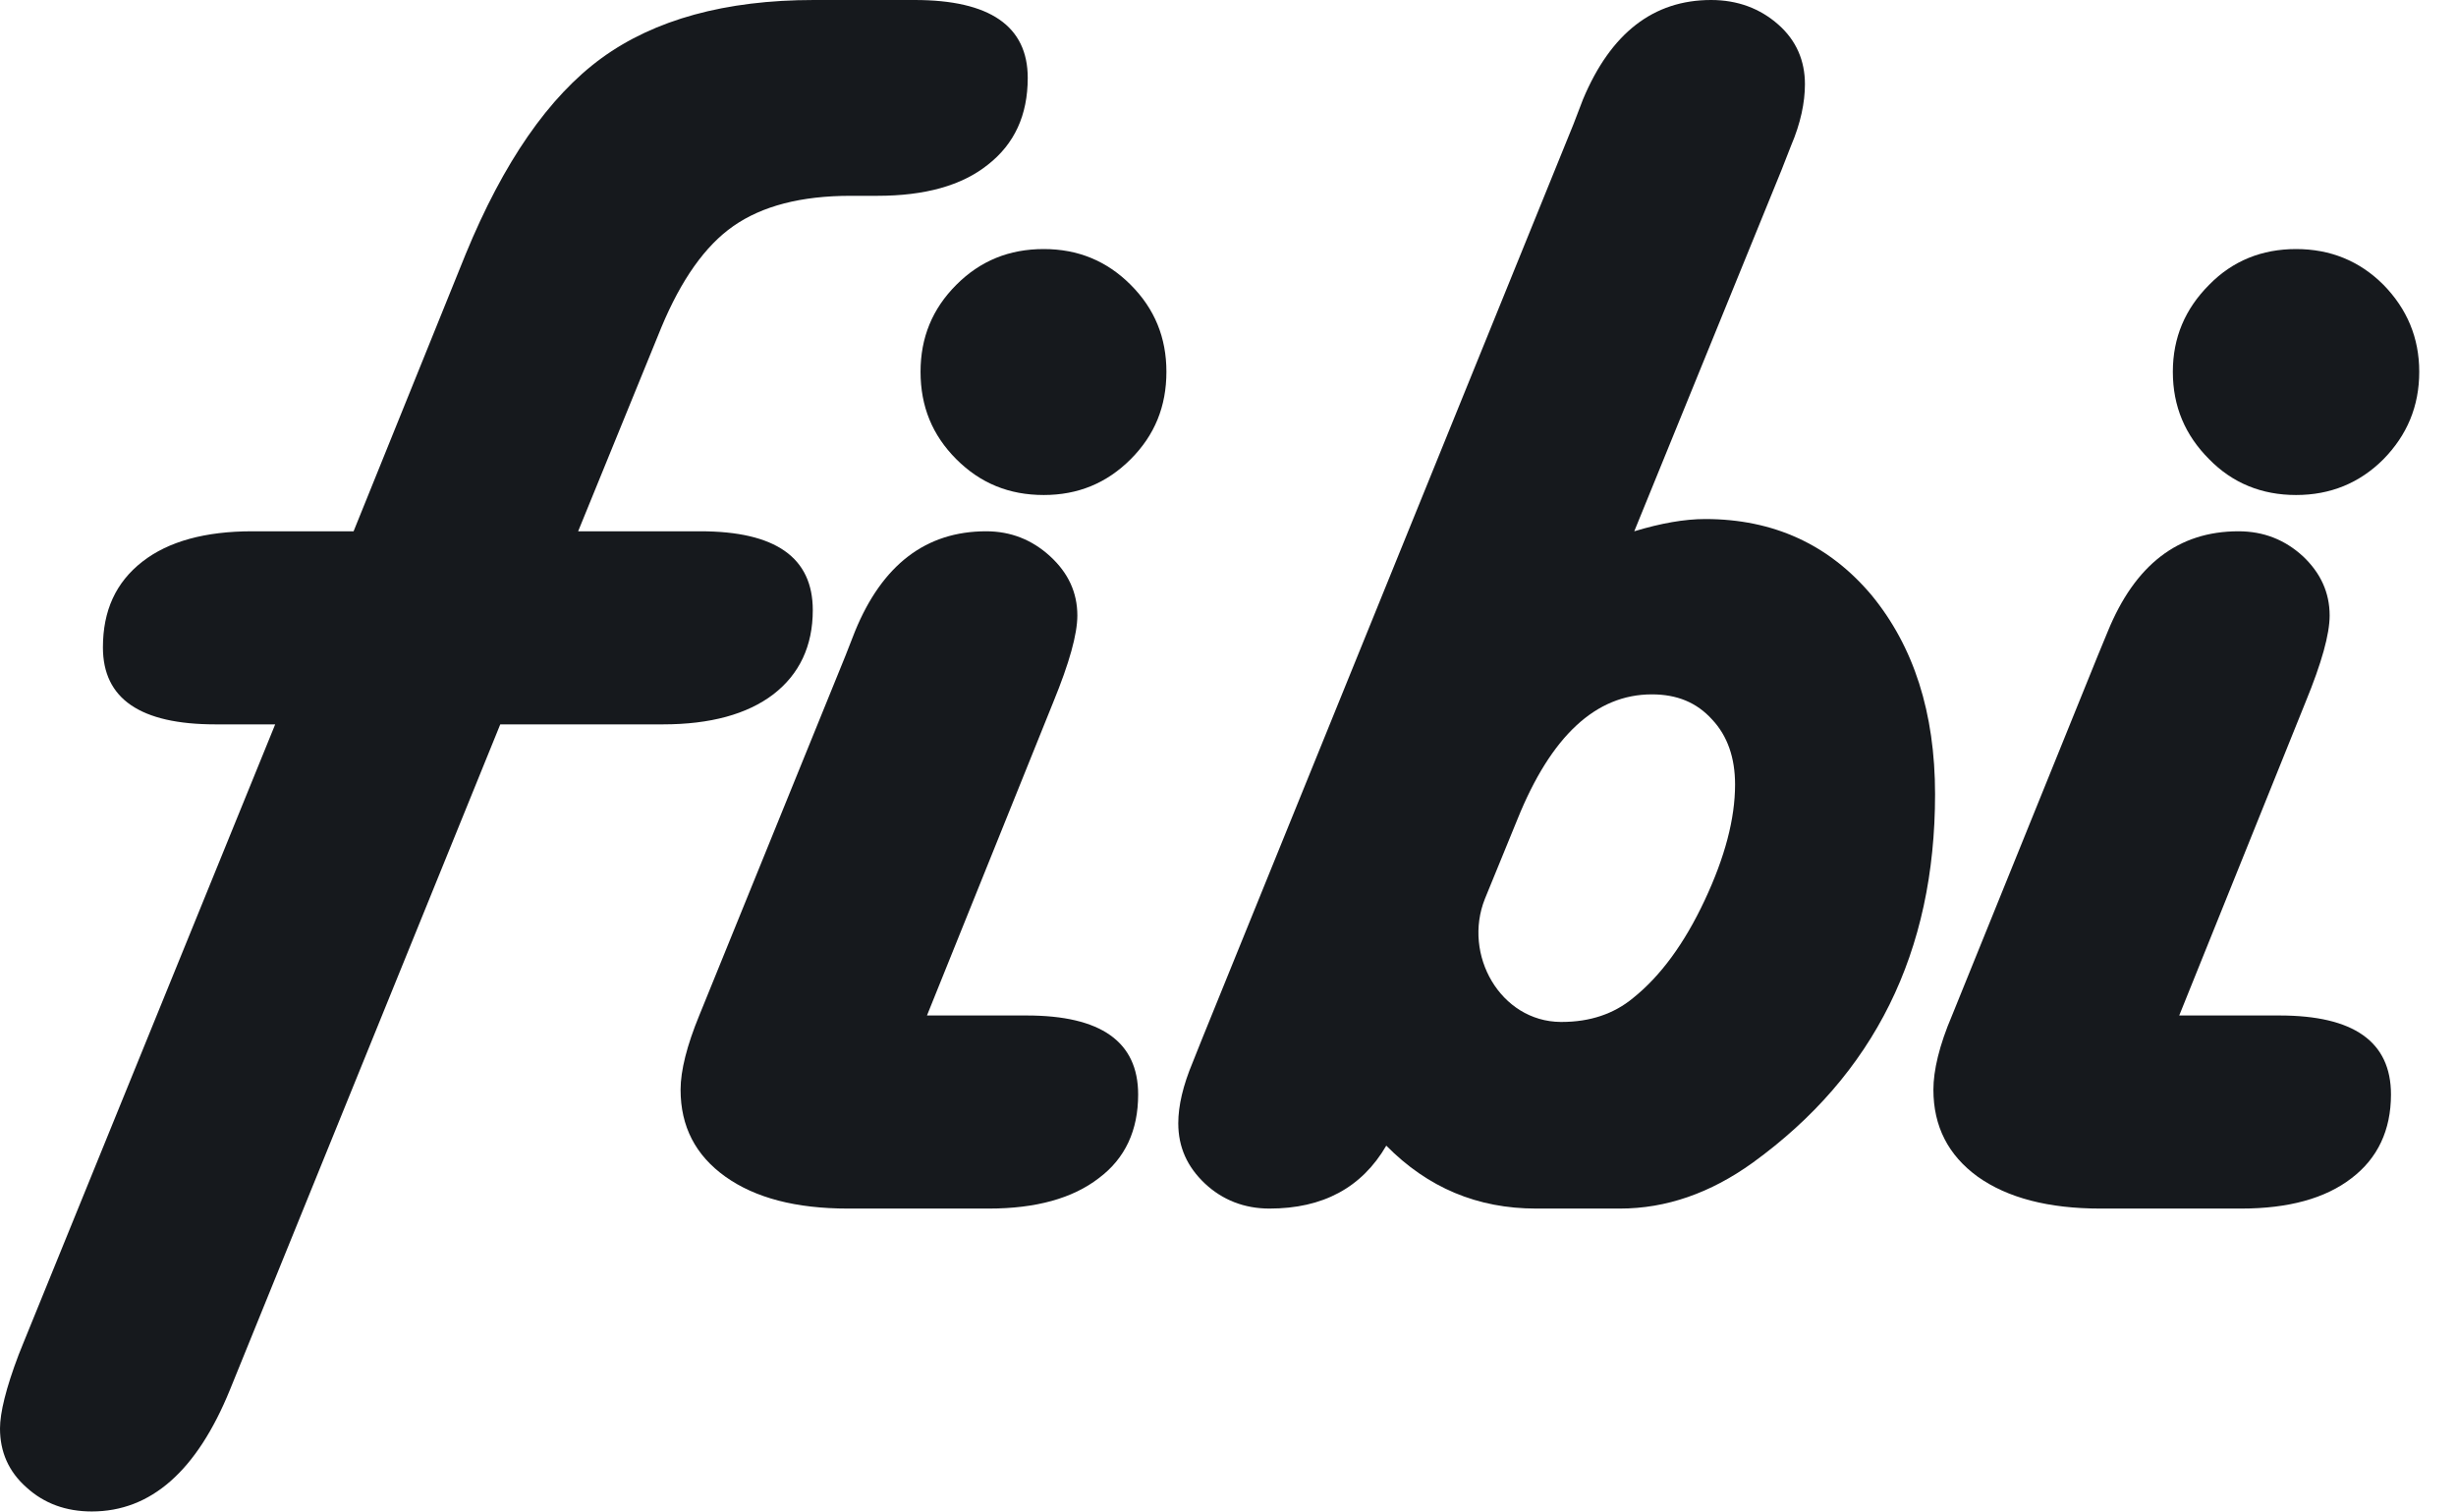
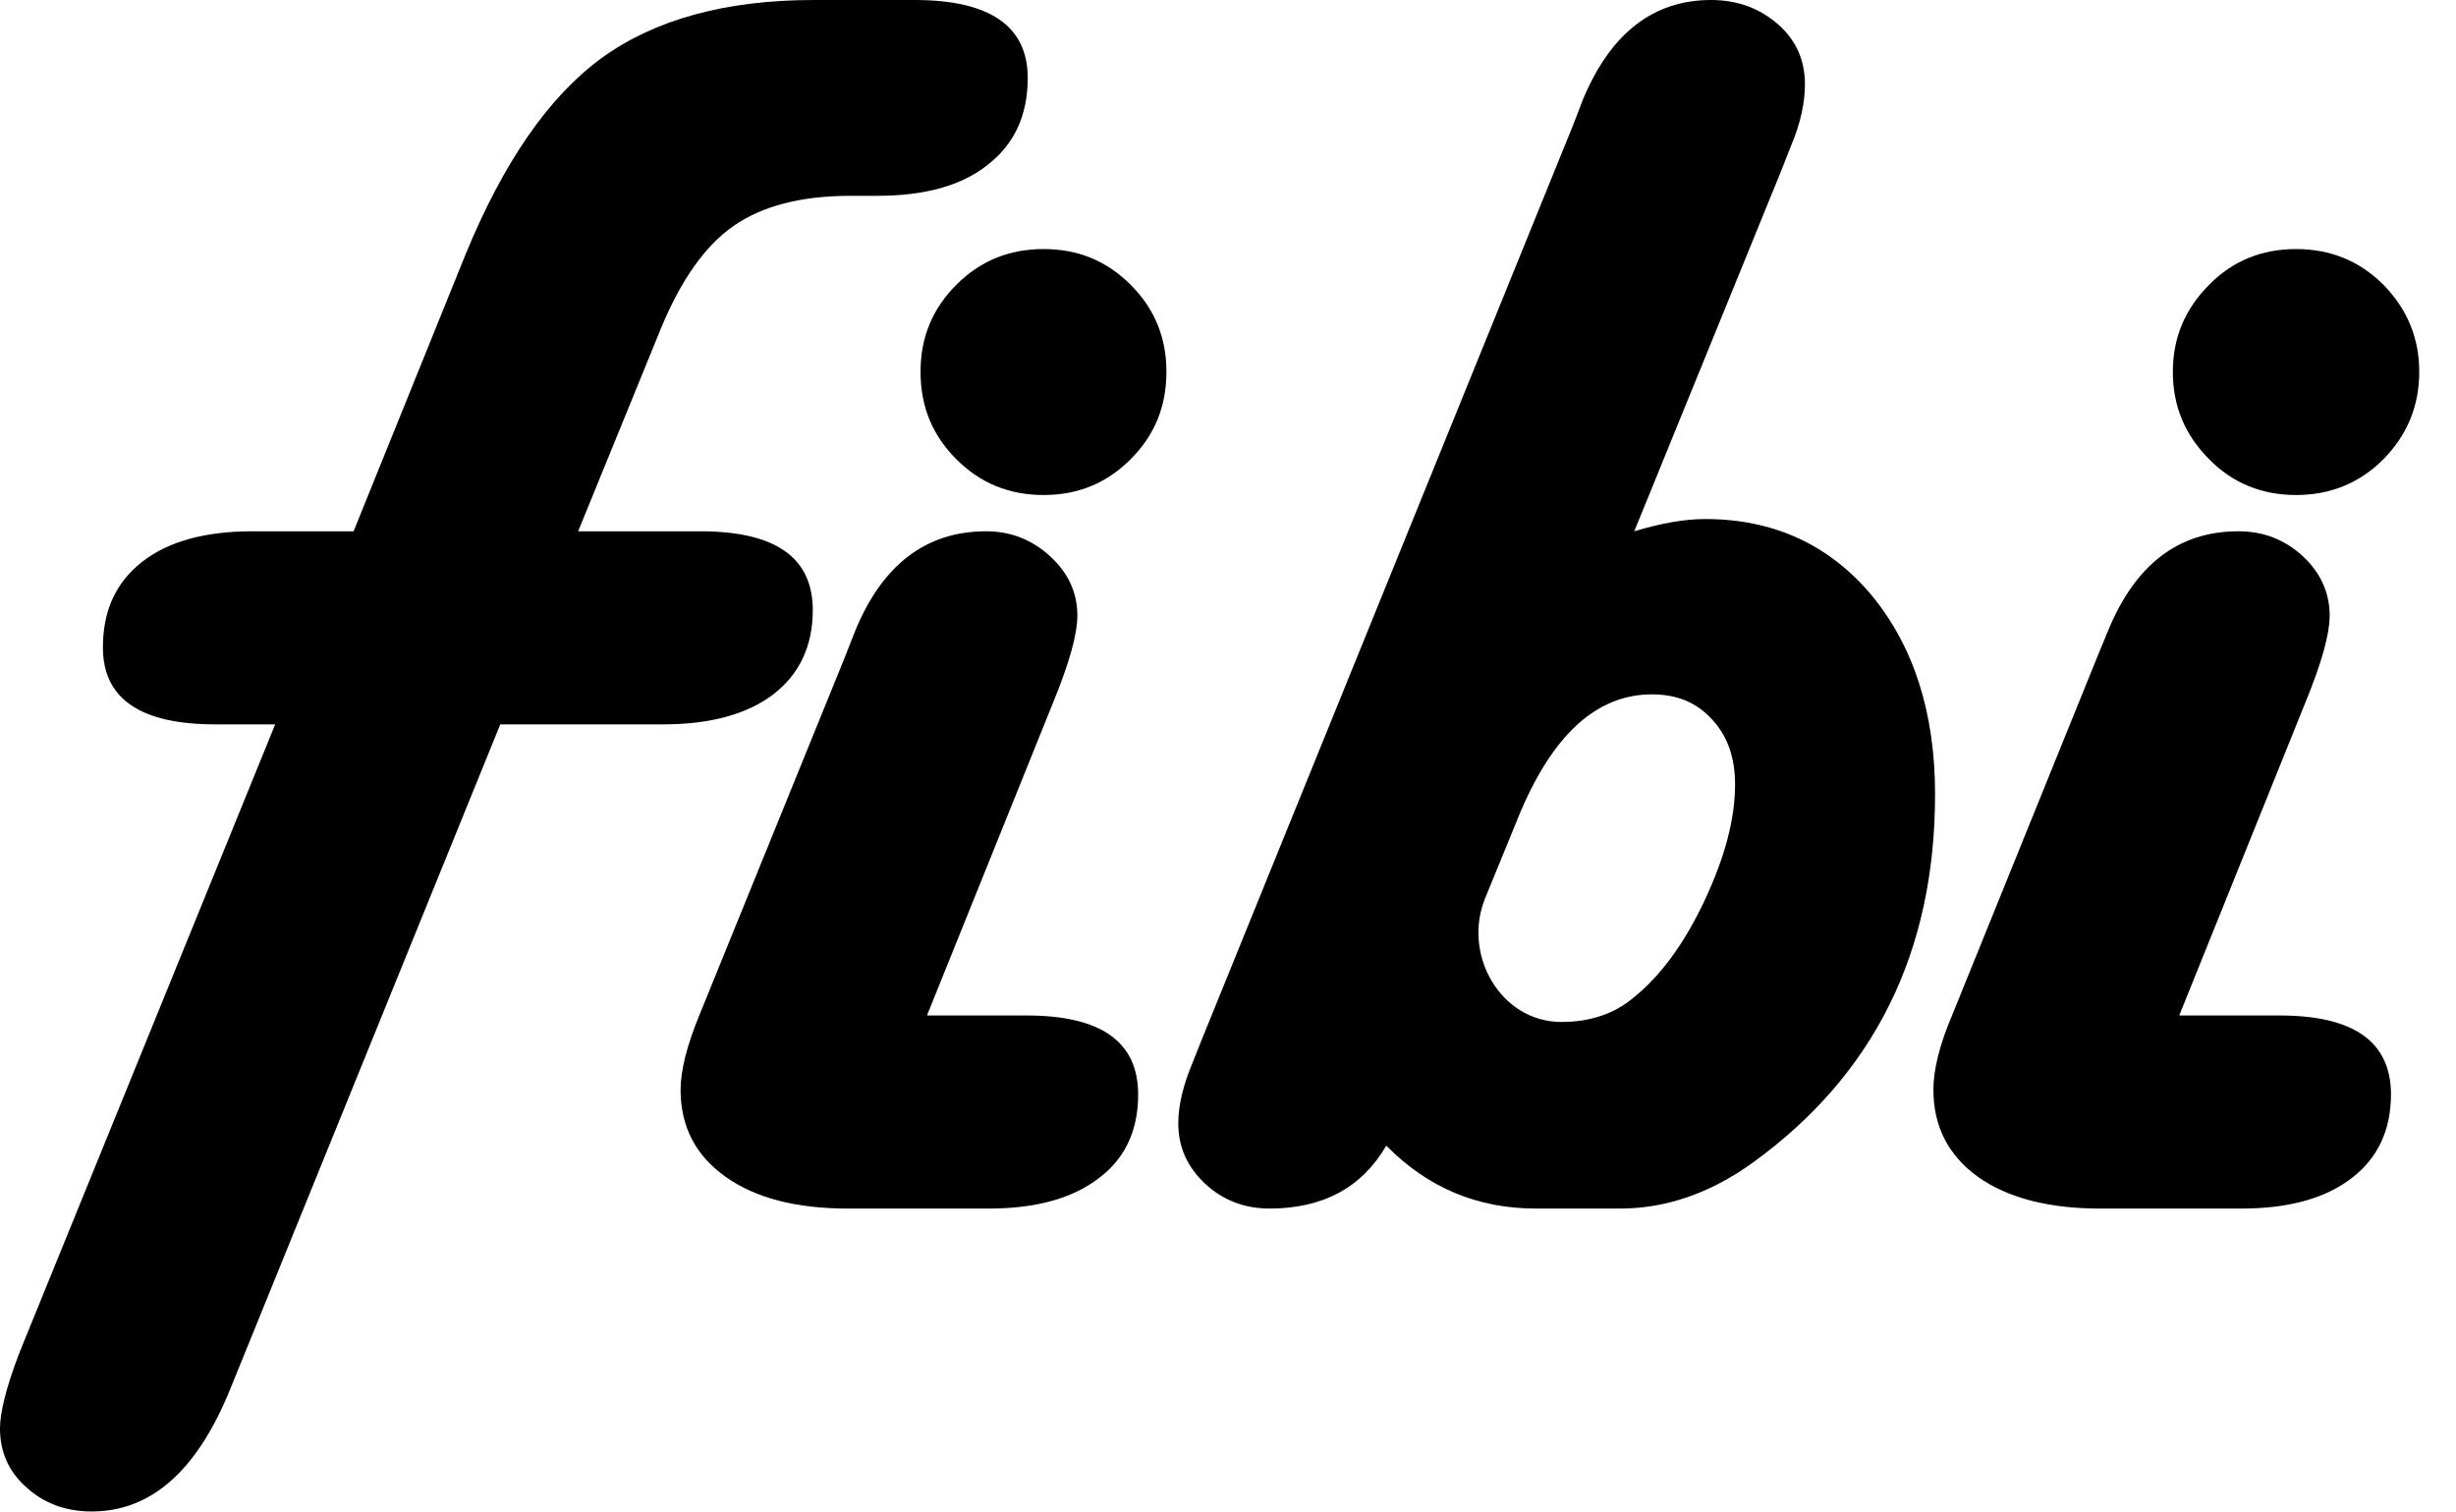
<svg xmlns="http://www.w3.org/2000/svg" width="65" height="40" viewBox="0 0 65 40" fill="none">
-   <path d="M24.207 0H21.54C19.196 0 17.319 0.521 15.922 1.537C14.524 2.557 13.325 4.29 12.322 6.731L9.358 14.06H6.676C5.434 14.06 4.46 14.325 3.769 14.863C3.063 15.414 2.724 16.16 2.724 17.134C2.724 18.491 3.712 19.17 5.702 19.17H7.283L0.607 35.569L0.494 35.851C0.155 36.743 0 37.392 0 37.802C0 38.421 0.226 38.946 0.706 39.368C1.172 39.791 1.75 40 2.428 40C3.994 40 5.208 38.929 6.083 36.786L13.24 19.17H17.545C18.801 19.17 19.775 18.901 20.466 18.376C21.158 17.842 21.511 17.095 21.511 16.148C21.511 14.752 20.523 14.06 18.533 14.06H15.301L17.503 8.665C18.025 7.41 18.66 6.505 19.408 5.984C20.17 5.451 21.201 5.182 22.513 5.182H23.219C24.476 5.182 25.449 4.913 26.141 4.362C26.847 3.812 27.2 3.048 27.2 2.062C27.2 0.692 26.197 0 24.207 0Z" fill="#16191D" />
-   <path d="M29.925 7.538C29.29 6.902 28.527 6.591 27.624 6.591C26.706 6.591 25.944 6.902 25.309 7.538C24.674 8.174 24.363 8.934 24.363 9.839C24.363 10.757 24.674 11.516 25.309 12.152C25.944 12.788 26.706 13.1 27.624 13.1C28.527 13.1 29.29 12.788 29.925 12.152C30.56 11.516 30.87 10.757 30.87 9.839C30.87 8.934 30.56 8.174 29.925 7.538ZM27.172 26.874H24.533L27.878 18.576C28.301 17.544 28.513 16.784 28.513 16.289C28.513 15.682 28.273 15.162 27.793 14.722C27.313 14.282 26.749 14.06 26.099 14.06C24.505 14.06 23.347 14.948 22.627 16.711L22.373 17.36L18.506 26.874C18.181 27.664 18.012 28.33 18.012 28.838C18.012 29.811 18.407 30.575 19.197 31.139C19.988 31.702 21.06 31.984 22.444 31.984H26.17C27.412 31.984 28.386 31.715 29.078 31.181C29.783 30.656 30.122 29.909 30.122 28.966C30.122 27.566 29.134 26.874 27.172 26.874Z" fill="#16191D" />
-   <path d="M45.115 23.827C44.579 24.971 43.944 25.833 43.224 26.409C42.716 26.832 42.081 27.045 41.332 27.045C41.318 27.045 41.304 27.045 41.304 27.045C39.709 27.032 38.707 25.265 39.3 23.784L40.161 21.68C41.05 19.477 42.236 18.376 43.718 18.376C44.381 18.376 44.904 18.589 45.313 19.042C45.722 19.477 45.92 20.058 45.92 20.762C45.92 21.667 45.652 22.683 45.115 23.827ZM49.533 15.751C48.404 14.41 46.936 13.736 45.13 13.736C44.579 13.736 43.958 13.847 43.252 14.06L47.148 4.503L47.402 3.854C47.656 3.261 47.769 2.711 47.769 2.228C47.769 1.609 47.543 1.071 47.063 0.649C46.583 0.226 45.99 3.8147e-06 45.285 3.8147e-06C43.76 3.8147e-06 42.631 0.875 41.897 2.625L41.643 3.287L31.819 27.48L31.565 28.116C31.311 28.723 31.184 29.261 31.184 29.726C31.184 30.362 31.424 30.883 31.89 31.322C32.355 31.758 32.934 31.984 33.597 31.984C35.009 31.984 36.039 31.433 36.689 30.319C37.789 31.433 39.102 31.984 40.655 31.984H42.871C44.099 31.984 45.27 31.574 46.386 30.771C49.604 28.441 51.213 25.197 51.213 21.018C51.213 18.858 50.648 17.108 49.533 15.751Z" fill="#16191D" />
-   <path d="M63.081 7.538C62.446 6.902 61.67 6.591 60.767 6.591C59.863 6.591 59.087 6.902 58.466 7.538C57.831 8.174 57.506 8.934 57.506 9.839C57.506 10.757 57.831 11.516 58.466 12.152C59.087 12.788 59.863 13.1 60.767 13.1C61.67 13.1 62.446 12.788 63.081 12.152C63.702 11.516 64.027 10.757 64.027 9.839C64.027 8.934 63.702 8.174 63.081 7.538ZM60.329 26.874H57.675L61.02 18.576C61.444 17.544 61.656 16.784 61.656 16.289C61.656 15.682 61.416 15.162 60.95 14.722C60.47 14.282 59.906 14.06 59.242 14.06C57.647 14.06 56.504 14.948 55.784 16.711L55.516 17.36L51.662 26.874C51.324 27.664 51.169 28.33 51.169 28.838C51.169 29.811 51.564 30.575 52.34 31.139C53.13 31.702 54.217 31.984 55.586 31.984H59.313C60.569 31.984 61.543 31.715 62.234 31.181C62.926 30.656 63.279 29.909 63.279 28.966C63.279 27.566 62.291 26.874 60.329 26.874Z" fill="#16191D" />
+   <path d="M24.207 0H21.54C19.196 0 17.319 0.521 15.922 1.537C14.524 2.557 13.325 4.29 12.322 6.731L9.358 14.06H6.676C5.434 14.06 4.46 14.325 3.769 14.863C3.063 15.414 2.724 16.16 2.724 17.134C2.724 18.491 3.712 19.17 5.702 19.17H7.283L0.607 35.569L0.494 35.851C0.155 36.743 0 37.392 0 37.802C0 38.421 0.226 38.946 0.706 39.368C1.172 39.791 1.75 40 2.428 40C3.994 40 5.208 38.929 6.083 36.786L13.24 19.17H17.545C18.801 19.17 19.775 18.901 20.466 18.376C21.158 17.842 21.511 17.095 21.511 16.148C21.511 14.752 20.523 14.06 18.533 14.06H15.301L17.503 8.665C18.025 7.41 18.66 6.505 19.408 5.984C20.17 5.451 21.201 5.182 22.513 5.182H23.219C24.476 5.182 25.449 4.913 26.141 4.362C26.847 3.812 27.2 3.048 27.2 2.062C27.2 0.692 26.197 0 24.207 0Z" fill="currentcolor" />
+   <path d="M29.925 7.538C29.29 6.902 28.527 6.591 27.624 6.591C26.706 6.591 25.944 6.902 25.309 7.538C24.674 8.174 24.363 8.934 24.363 9.839C24.363 10.757 24.674 11.516 25.309 12.152C25.944 12.788 26.706 13.1 27.624 13.1C28.527 13.1 29.29 12.788 29.925 12.152C30.56 11.516 30.87 10.757 30.87 9.839C30.87 8.934 30.56 8.174 29.925 7.538ZM27.172 26.874H24.533L27.878 18.576C28.301 17.544 28.513 16.784 28.513 16.289C28.513 15.682 28.273 15.162 27.793 14.722C27.313 14.282 26.749 14.06 26.099 14.06C24.505 14.06 23.347 14.948 22.627 16.711L22.373 17.36L18.506 26.874C18.181 27.664 18.012 28.33 18.012 28.838C18.012 29.811 18.407 30.575 19.197 31.139C19.988 31.702 21.06 31.984 22.444 31.984H26.17C27.412 31.984 28.386 31.715 29.078 31.181C29.783 30.656 30.122 29.909 30.122 28.966C30.122 27.566 29.134 26.874 27.172 26.874Z" fill="currentcolor" />
+   <path d="M45.115 23.827C44.579 24.971 43.944 25.833 43.224 26.409C42.716 26.832 42.081 27.045 41.332 27.045C41.318 27.045 41.304 27.045 41.304 27.045C39.709 27.032 38.707 25.265 39.3 23.784L40.161 21.68C41.05 19.477 42.236 18.376 43.718 18.376C44.381 18.376 44.904 18.589 45.313 19.042C45.722 19.477 45.92 20.058 45.92 20.762C45.92 21.667 45.652 22.683 45.115 23.827ZM49.533 15.751C48.404 14.41 46.936 13.736 45.13 13.736C44.579 13.736 43.958 13.847 43.252 14.06L47.148 4.503L47.402 3.854C47.656 3.261 47.769 2.711 47.769 2.228C47.769 1.609 47.543 1.071 47.063 0.649C46.583 0.226 45.99 3.8147e-06 45.285 3.8147e-06C43.76 3.8147e-06 42.631 0.875 41.897 2.625L41.643 3.287L31.819 27.48L31.565 28.116C31.311 28.723 31.184 29.261 31.184 29.726C31.184 30.362 31.424 30.883 31.89 31.322C32.355 31.758 32.934 31.984 33.597 31.984C35.009 31.984 36.039 31.433 36.689 30.319C37.789 31.433 39.102 31.984 40.655 31.984H42.871C44.099 31.984 45.27 31.574 46.386 30.771C49.604 28.441 51.213 25.197 51.213 21.018C51.213 18.858 50.648 17.108 49.533 15.751Z" fill="currentcolor" />
+   <path d="M63.081 7.538C62.446 6.902 61.67 6.591 60.767 6.591C59.863 6.591 59.087 6.902 58.466 7.538C57.831 8.174 57.506 8.934 57.506 9.839C57.506 10.757 57.831 11.516 58.466 12.152C59.087 12.788 59.863 13.1 60.767 13.1C61.67 13.1 62.446 12.788 63.081 12.152C63.702 11.516 64.027 10.757 64.027 9.839C64.027 8.934 63.702 8.174 63.081 7.538ZM60.329 26.874H57.675L61.02 18.576C61.444 17.544 61.656 16.784 61.656 16.289C61.656 15.682 61.416 15.162 60.95 14.722C60.47 14.282 59.906 14.06 59.242 14.06C57.647 14.06 56.504 14.948 55.784 16.711L55.516 17.36L51.662 26.874C51.324 27.664 51.169 28.33 51.169 28.838C51.169 29.811 51.564 30.575 52.34 31.139C53.13 31.702 54.217 31.984 55.586 31.984H59.313C60.569 31.984 61.543 31.715 62.234 31.181C62.926 30.656 63.279 29.909 63.279 28.966C63.279 27.566 62.291 26.874 60.329 26.874Z" fill="currentcolor" />
</svg>
